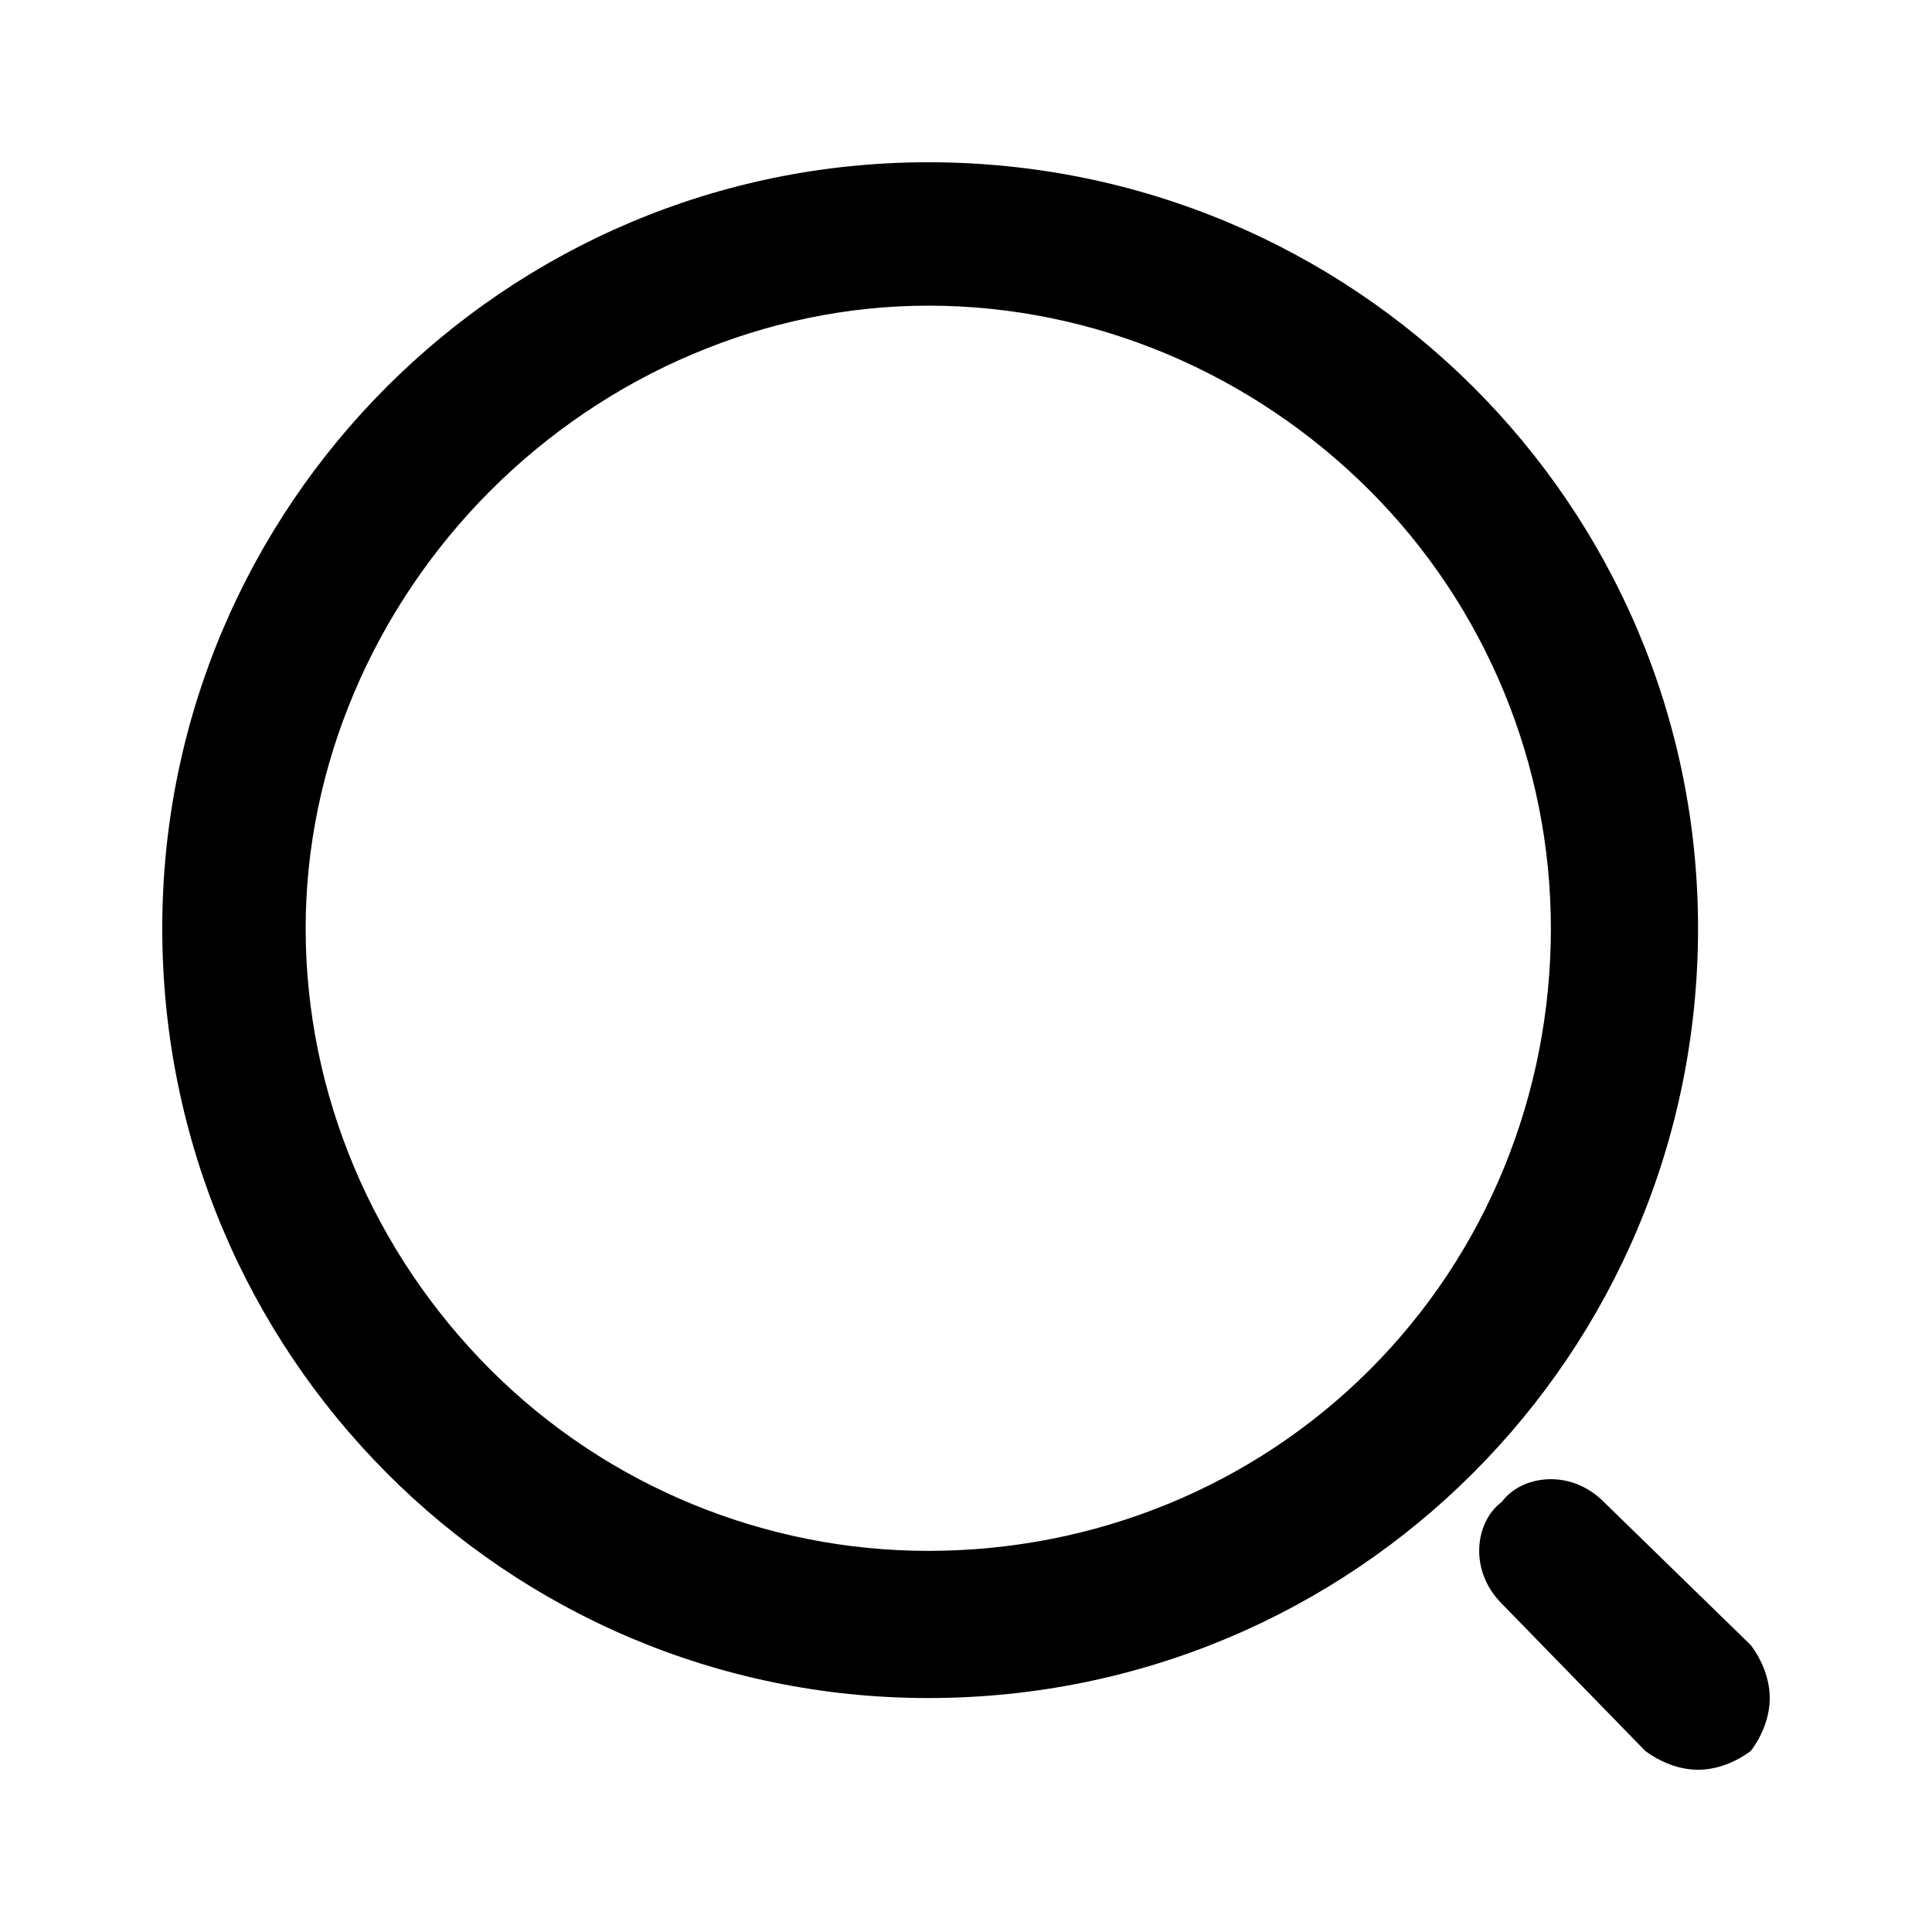
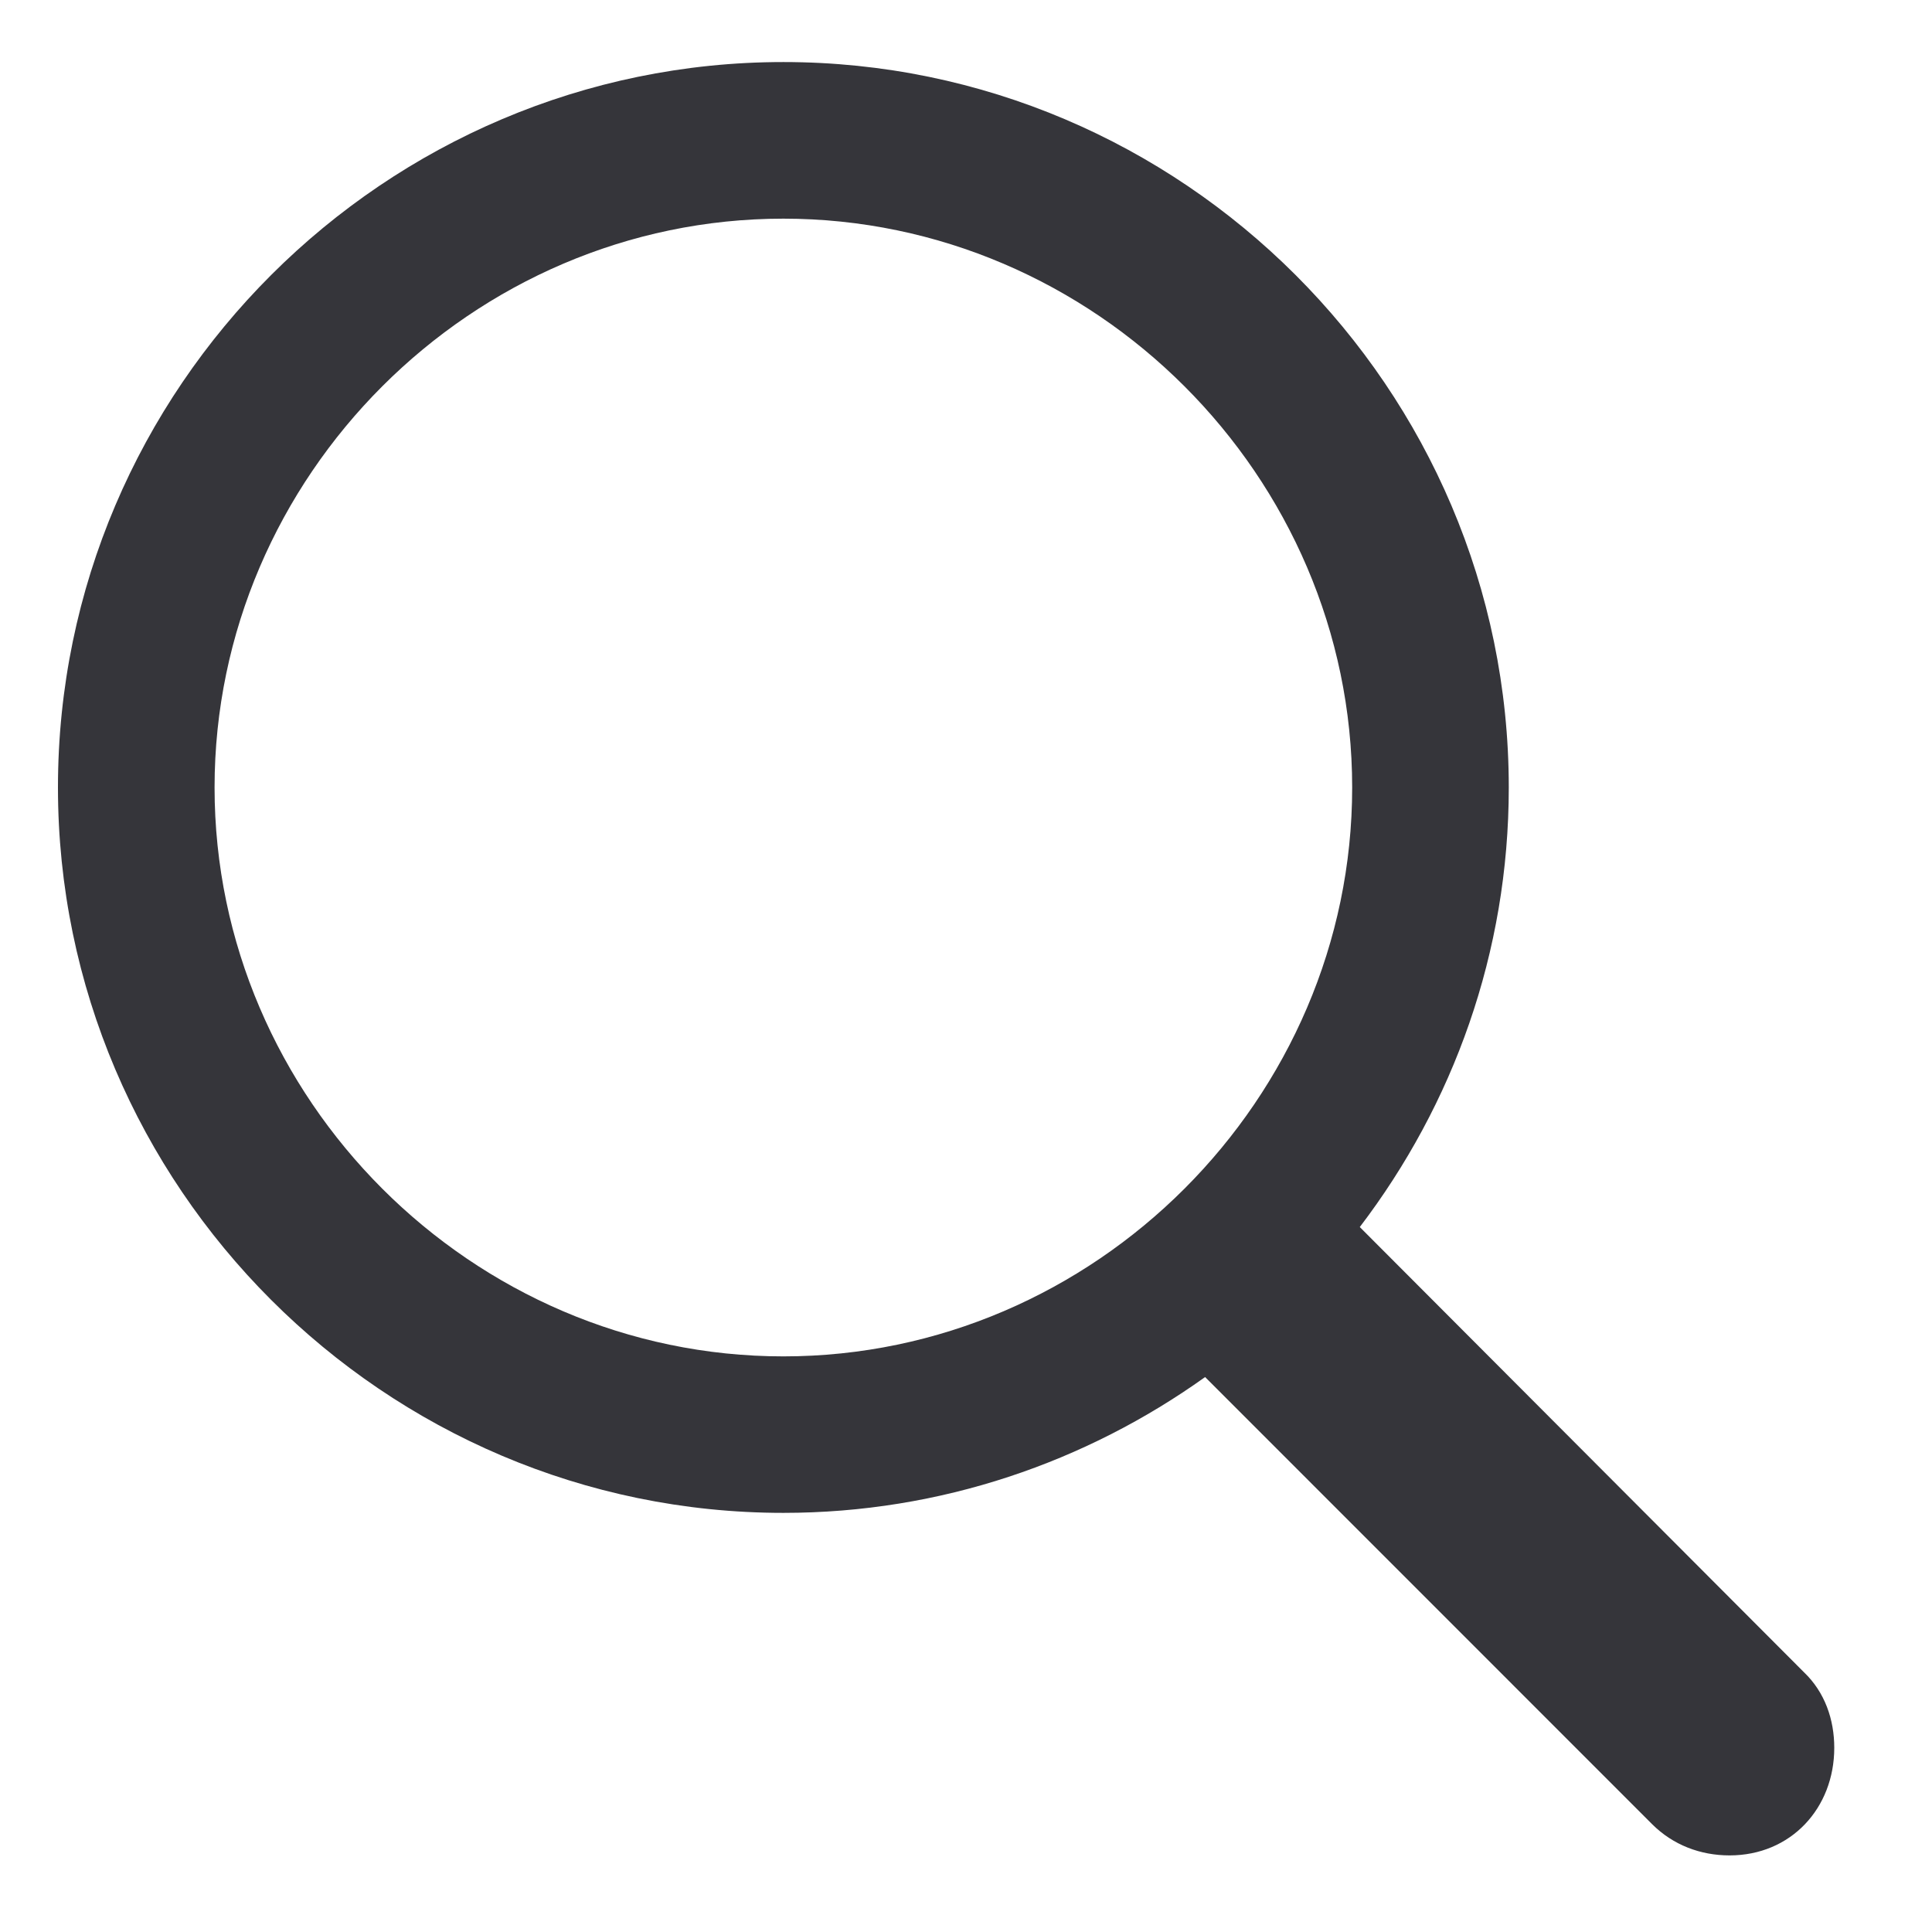
- <svg xmlns="http://www.w3.org/2000/svg" viewBox="0 0 512 512">
-   <path d="m450 469c-5 0-10-2-14-5l-38-39c-4-4-6-9-6-14 0-5 2-10 6-13 3-4 8-6 13-6 5 0 10 2 14 6l39 38c3 4 5 9 5 14 0 5-2 10-5 14-4 3-9 5-14 5z m-204-19c-112 0-203-91-203-204 0-112 91-203 203-203 113 0 204 91 204 203 0 113-91 204-204 204z m0-369c-43 0-85 18-116 49-31 31-49 73-49 116 0 44 18 86 49 117 31 31 73 48 116 48 44 0 86-17 117-48 31-31 48-73 48-117 0-43-17-85-48-116-31-31-73-49-117-49z" />
+ <svg xmlns="http://www.w3.org/2000/svg" width="17" height="17" viewBox="0 0 17 17" fill="none">
+   <path d="M6.893 13.312C8.279 13.312 9.558 12.864 10.604 12.117L14.538 16.052C14.721 16.234 14.961 16.326 15.219 16.326C15.758 16.326 16.14 15.911 16.14 15.379C16.14 15.13 16.057 14.89 15.874 14.715L11.965 10.797C12.787 9.718 13.276 8.382 13.276 6.929C13.276 3.418 10.404 0.546 6.893 0.546C3.39 0.546 0.51 3.41 0.51 6.929C0.51 10.44 3.382 13.312 6.893 13.312ZM6.893 11.935C4.154 11.935 1.888 9.668 1.888 6.929C1.888 4.19 4.154 1.924 6.893 1.924C9.632 1.924 11.898 4.19 11.898 6.929C11.898 9.668 9.632 11.935 6.893 11.935Z" fill="#35353A" />
</svg>
